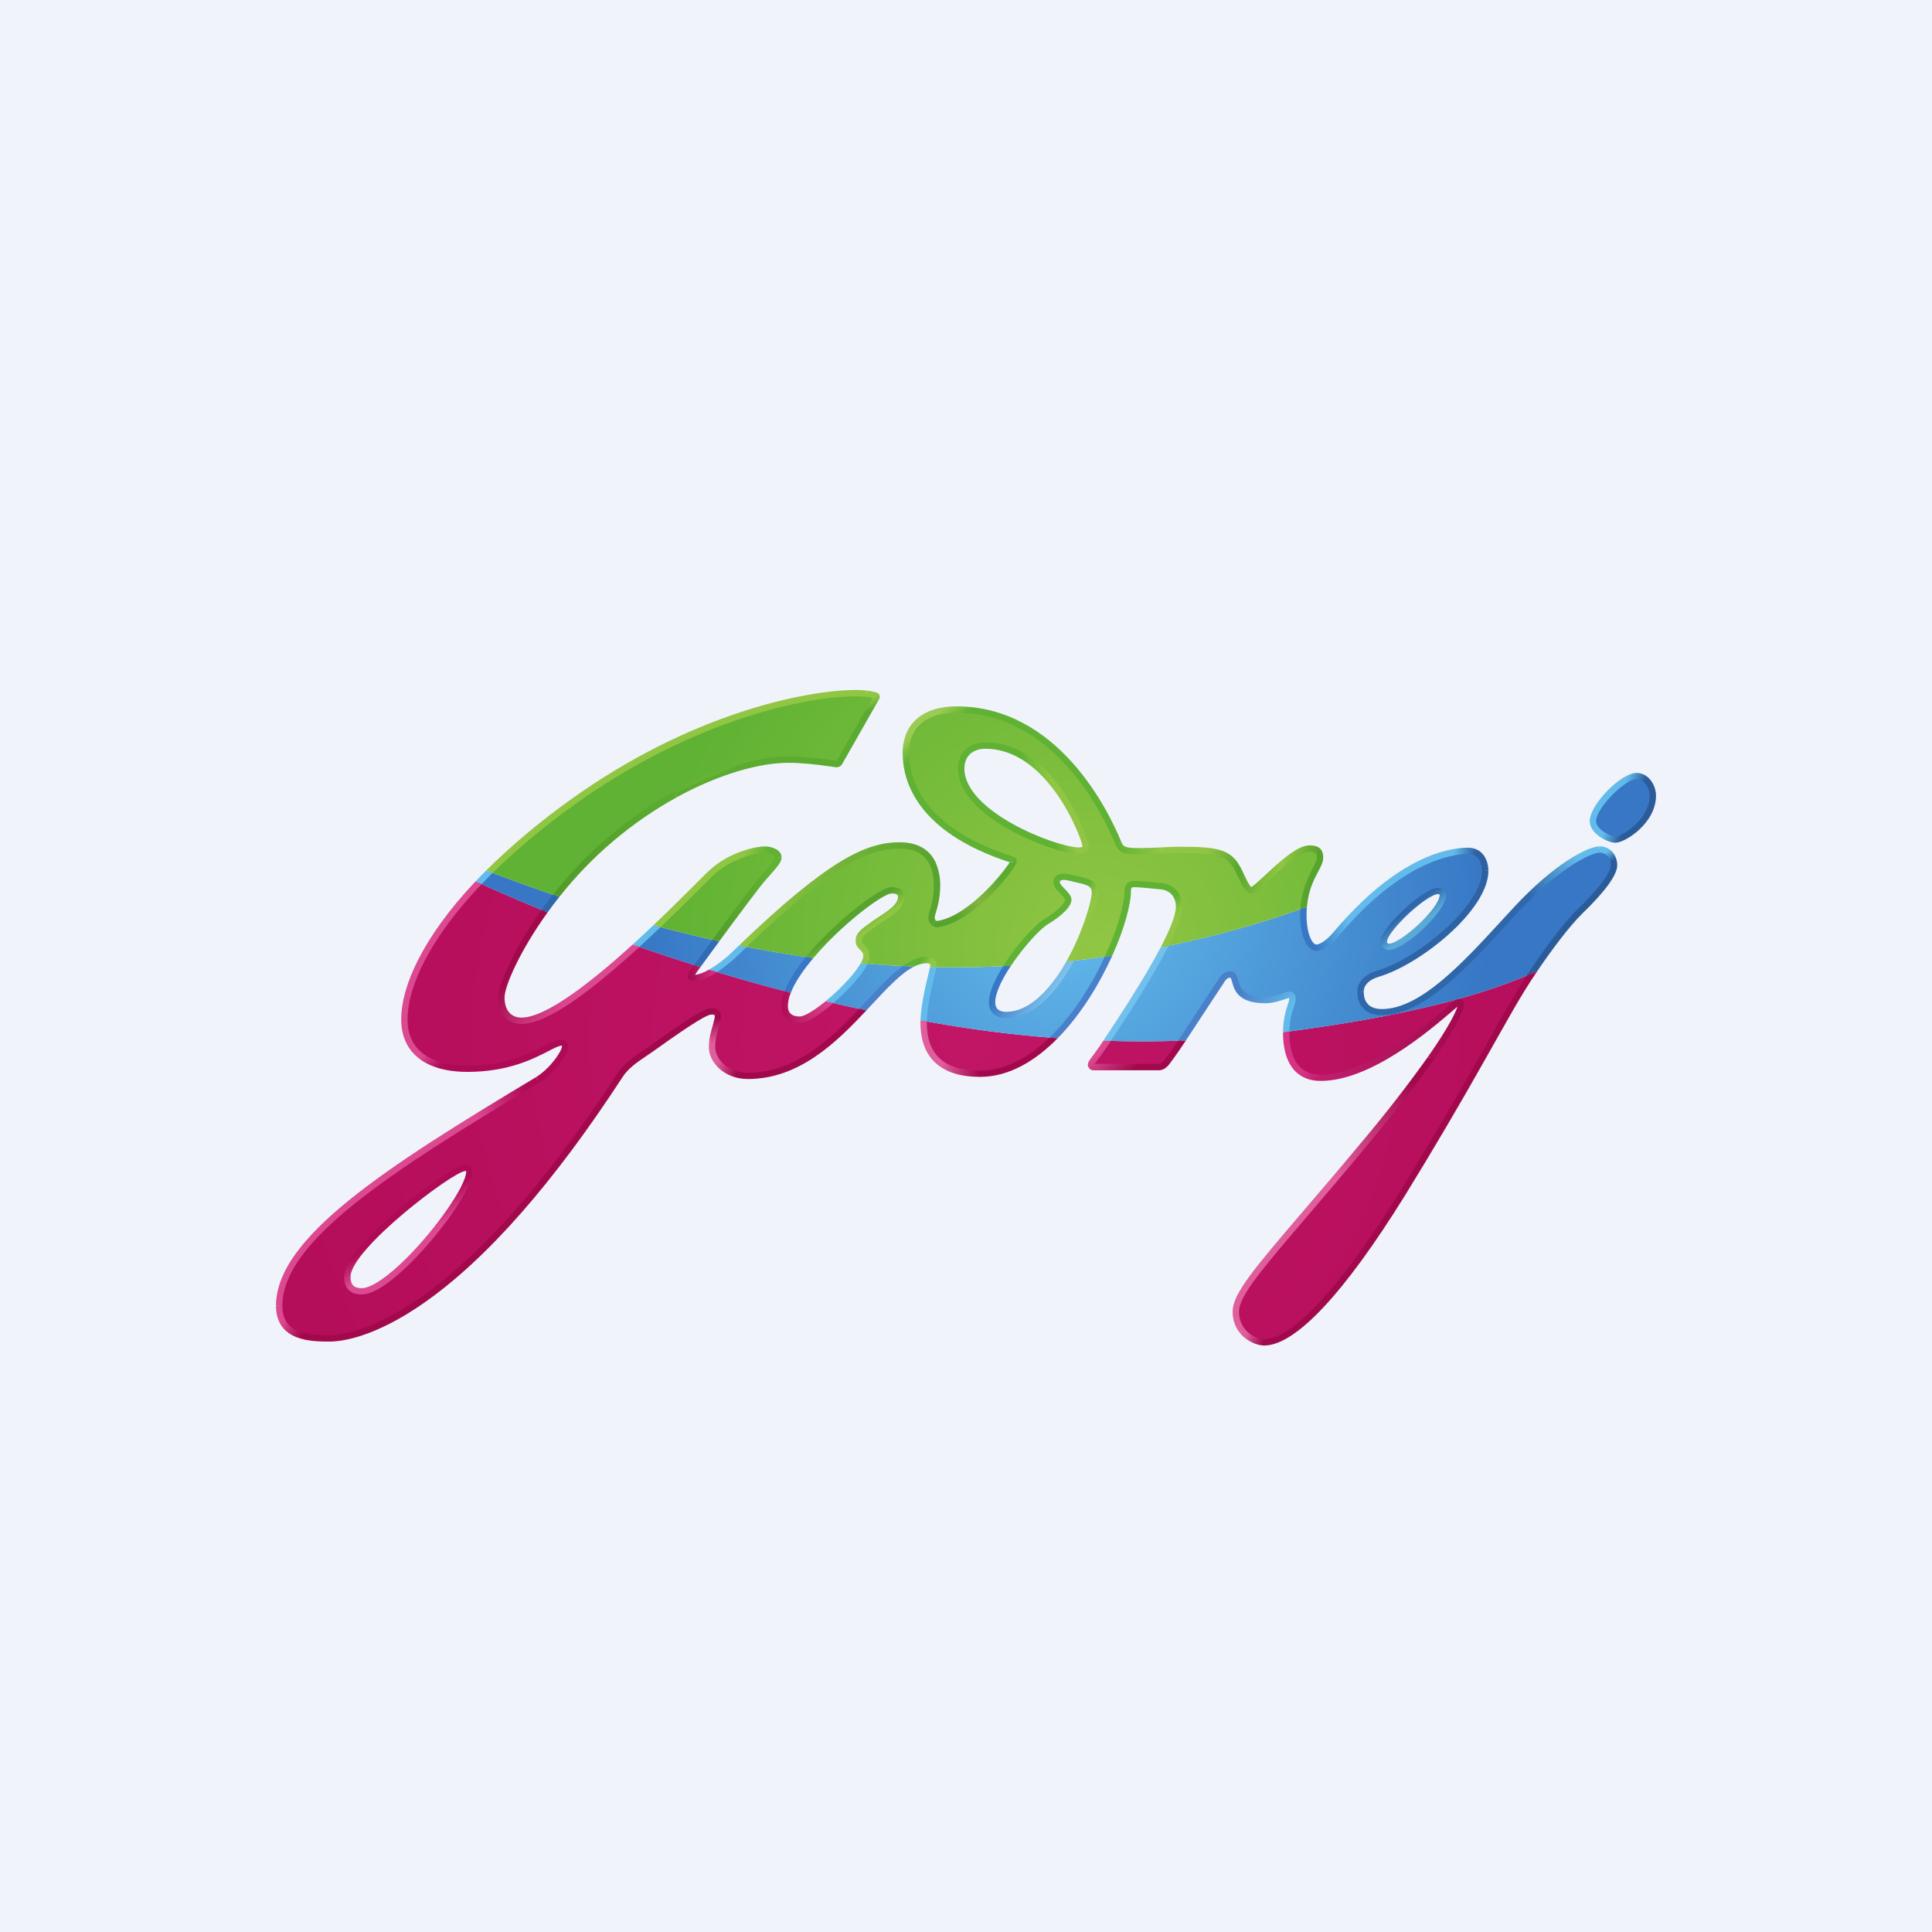
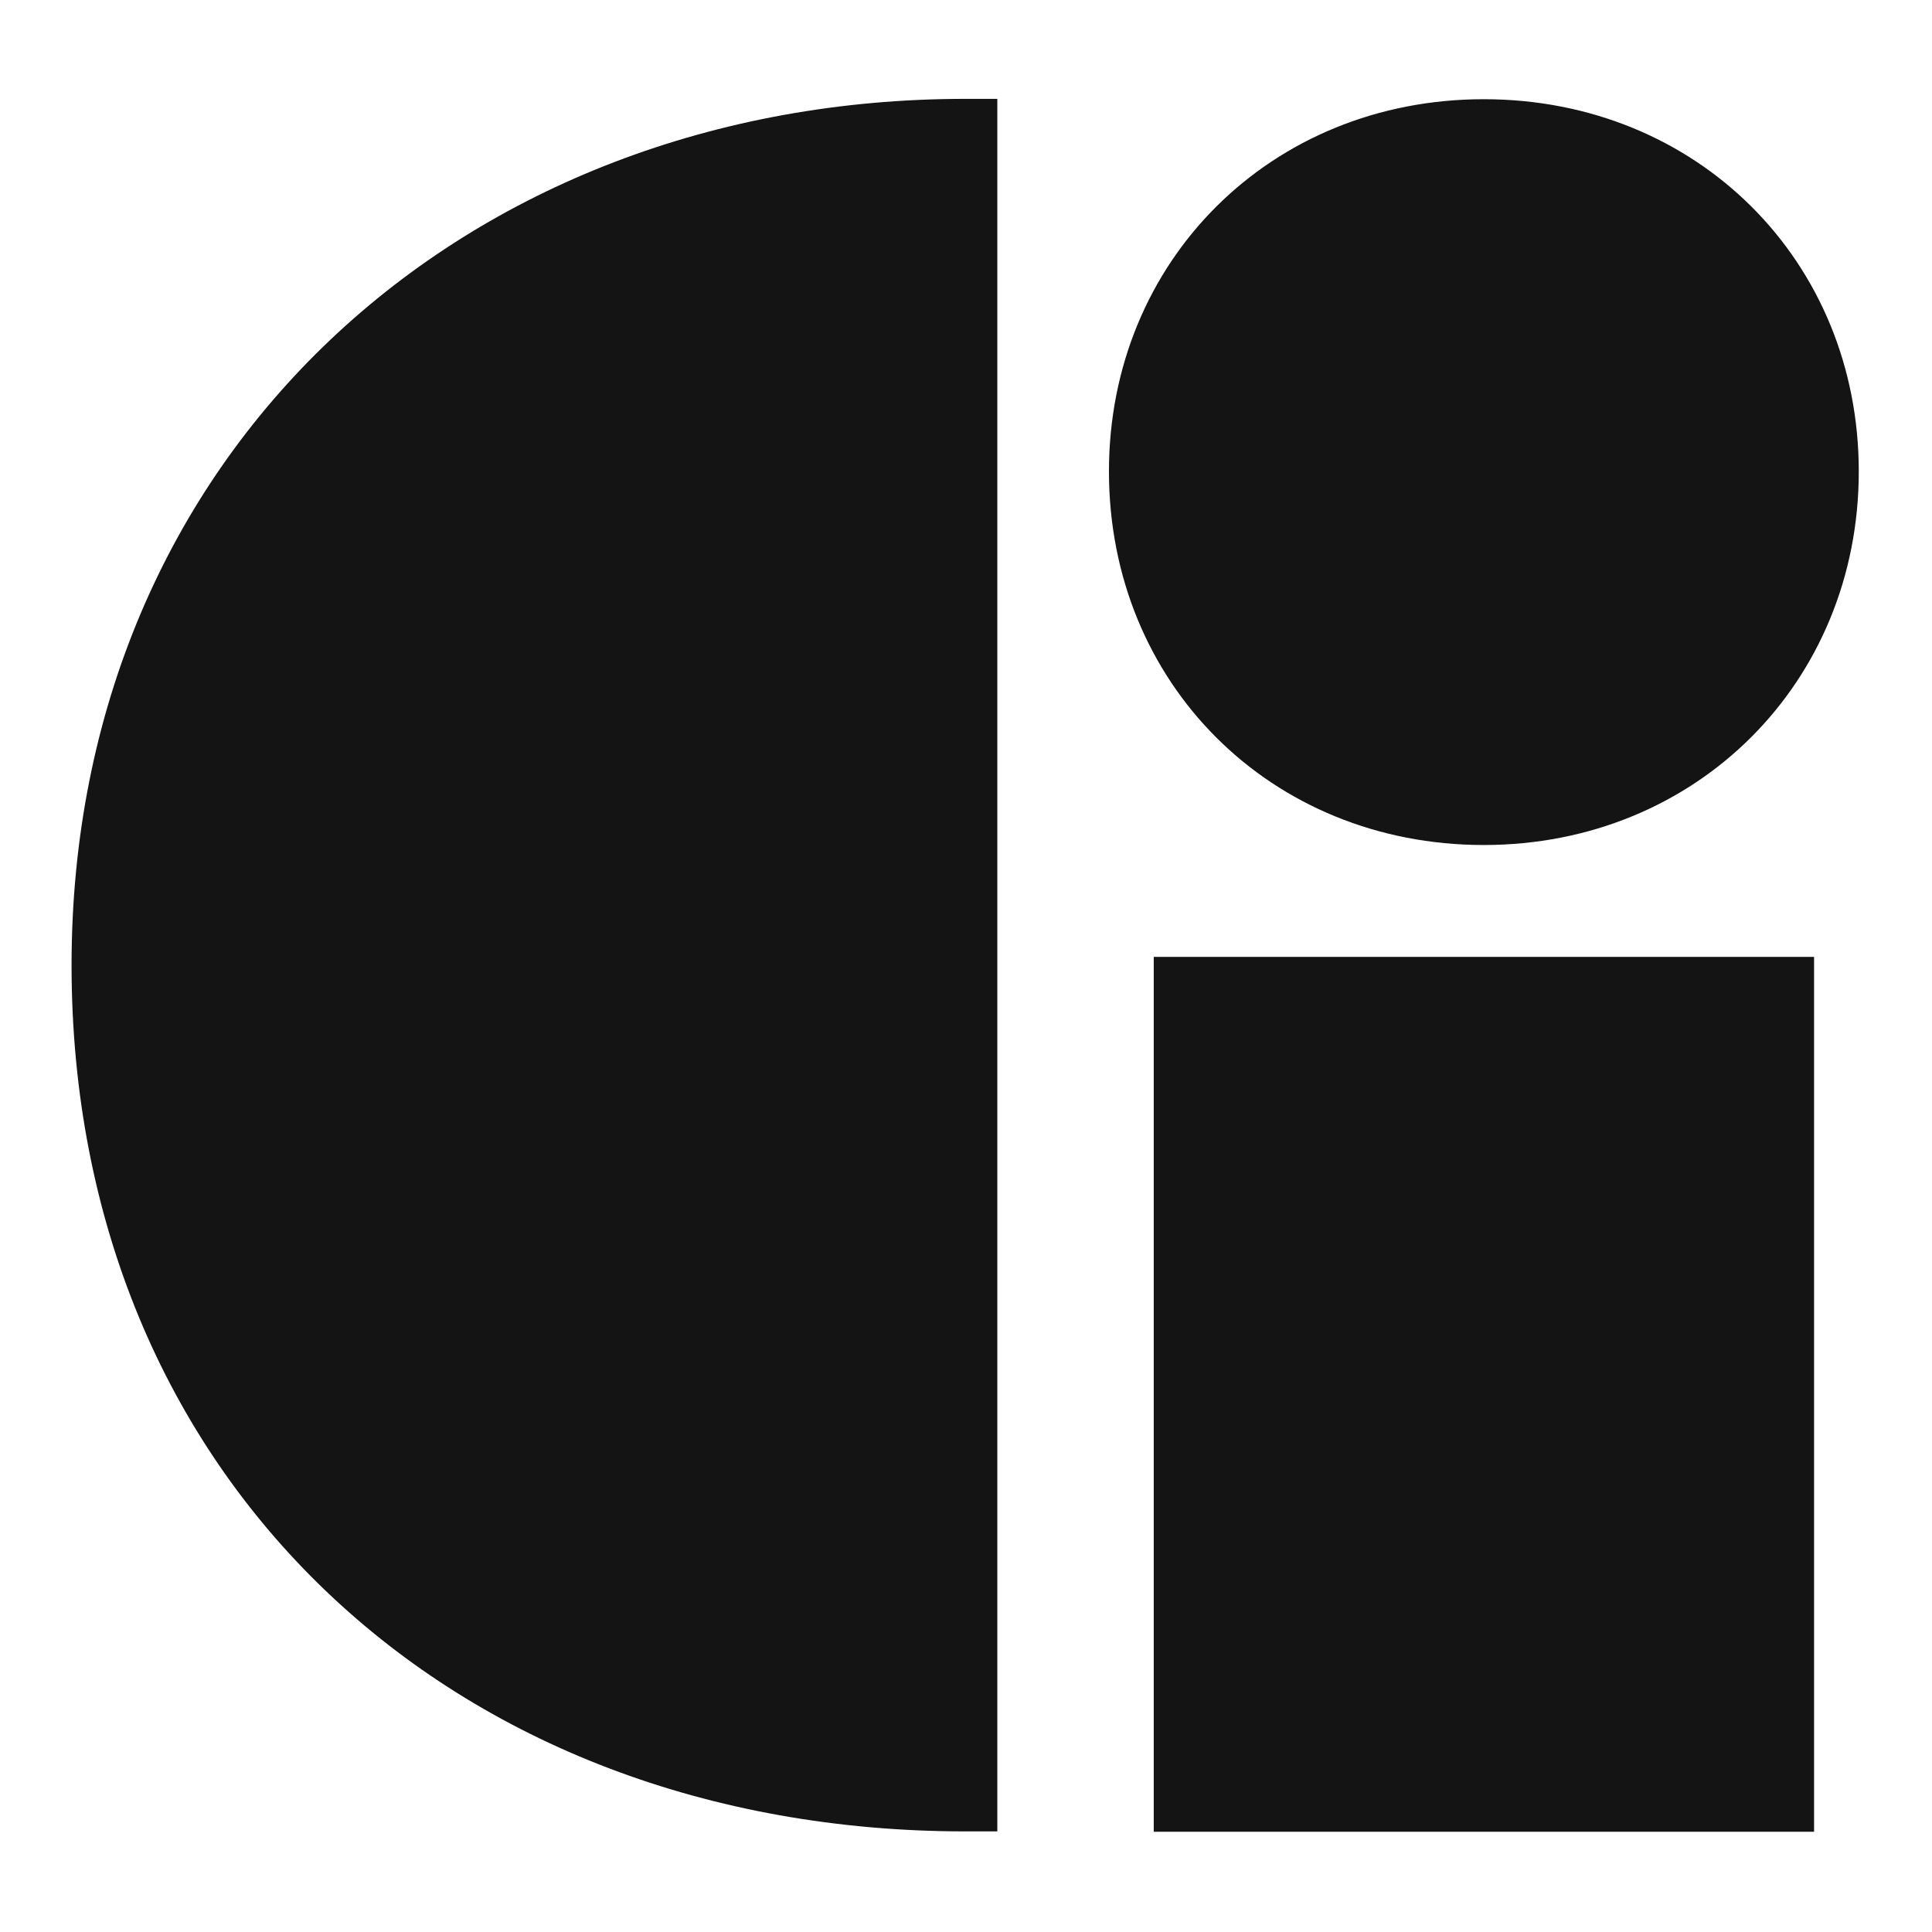
- <svg xmlns="http://www.w3.org/2000/svg" width="56" height="56">
-   <path fill="#F0F3FA" d="M0 0h56v56H0z" />
-   <path d="M11.721 29.544c0 1.273 1.202 1.433 1.83 1.433 1.66 0 2.398-.758 2.725-.758.327 0-.195.77-.688 1.079-4.114 2.464-7.496 4.586-7.496 6.55 0 .887.828.946 1.458.946s3.707-.39 8.42-7.628c.22-.34.584-.536.933-.785.348-.248 1.471-1.062 1.694-1.064.221 0 .214.096.205.194-.012.143-.163.458-.163.842 0 .385.395.83 1.037.83 1.432 0 2.476-1.01 3.334-1.92a41.2 41.2 0 01-.968-.215c-.34.287-.674.501-.851.505-.328.008-.43-.177-.443-.344-.012-.137.02-.292.084-.458a54.746 54.746 0 01-2.164-.61c-.207.128-.426.225-.585.203-.05-.007-.08-.053.03-.21l.098-.134a57.26 57.26 0 01-1.775-.588c-1.194 1.086-2.568 2.175-3.322 2.175-.3 0-.582-.2-.582-.676 0-.316.421-1.343 1.253-2.502a54.82 54.82 0 01-1.911-.822c-1.472 1.55-2.153 2.956-2.153 3.957zm-1.653 7.467c0-.87 3.055-3.157 3.418-3.16.093-.002.118.035.118.11.004.697-2.228 3.468-3.124 3.468-.284 0-.412-.153-.412-.418zm27.214-7.102c-.004.51.124 1.33 1 1.33 1.73 0 3.882-2.173 3.984-2.189.072-.011.084.018.084.088 0 .077-.244.937-2.773 3.98-2.53 3.044-3.755 4.238-3.755 4.895 0 .656.562.895.823.895.261 0 1.365-.06 3.995-4.297 1.877-3.025 2.764-4.891 3.76-6.394-1.799.776-4.061 1.282-7.118 1.692zm-10.51-.272c0 .61.204 1.484 1.636 1.484.794 0 1.518-.423 2.137-1.036a36.074 36.074 0 01-3.772-.494l-.001.046zm5.317.53c-.187.282-.346.521-.456.69 0 0-.133.16.067.16h1.874c.08 0 .16-.067.228-.16l.459-.694c-.7.025-1.424.028-2.172.005z" fill="url(#paint0_radial-df44d7)" />
-   <path d="M46.17 23.799c0 .318.49.537.654.537.25 0 1.084-.537 1.084-1.273 0-.269-.191-.567-.472-.567-.391 0-1.265.875-1.265 1.303zm-2.217 2.556c-1.184 1.273-2.61 2.984-3.895 2.984-.475 0-.622-.298-.622-.597 0-.218.173-.42.502-.517 1.211-.354 3.112-1.919 3.112-2.984 0-.279-.14-.579-.502-.579-.525 0-1.988.242-3.81 2.401-.205.242-.425.406-.587.406-.17 0-.371-.318-.371-.955 0-.067.002-.131.007-.193a28.77 28.77 0 01-4.028 1.115c-.446.87-1.16 1.962-1.67 2.733.748.023 1.472.02 2.172-.005l1.173-1.786c.054-.08.134-.133.214-.133.295 0-.066.743 1.03.743.309 0 .614-.156.694-.156.08 0 .09.07.09.13 0 .118-.15.392-.174.775a3.2 3.2 0 00-.006.173c3.057-.41 5.32-.916 7.118-1.693.4-.603.983-1.4 1.4-1.802.783-.756.983-1.154.983-1.333 0-.232-.14-.458-.421-.458-.281 0-1.225.458-2.41 1.731zm-3.842.946c0-.35 1.182-1.477 1.579-1.477.055 0 .132.044.132.11 0 .448-1.18 1.51-1.557 1.51-.077 0-.154-.055-.154-.143zm-26.237-1.713c.649.294 1.287.567 1.91.822.106-.148.219-.297.338-.447a52.517 52.517 0 01-1.935-.696c-.109.108-.212.215-.313.321zm4.562 1.825c.616.215 1.21.411 1.774.588a163 163 0 01.54-.739 40.603 40.603 0 01-1.706-.416 36.98 36.98 0 01-.608.567zm2.811.285c-.094.091-.328.29-.579.444.786.24 1.512.44 2.164.61.119-.308.352-.654.639-1-.652-.09-1.3-.2-1.94-.326a36.65 36.65 0 00-.284.272zm9.772.16c-.451.815-1.092 1.561-1.863 1.563-.24 0-.393-.128-.4-.354-.009-.274.18-.673.434-1.067a30.63 30.63 0 01-2.138.032c-.042.211-.267 1.007-.28 1.56 1.312.241 2.57.402 3.773.494.669-.664 1.214-1.55 1.587-2.369-.372.054-.743.1-1.113.14zm-6.977 1.191c.36.084.684.155.967.214.486-.517.912-1.002 1.313-1.254a31.455 31.455 0 01-1.274-.081c-.163.312-.589.77-1.006 1.121z" fill="url(#paint1_radial-df44d7)" />
-   <path d="M16.577 23.265a19.82 19.82 0 00-2.39 2.002 52.51 52.51 0 001.935.696c.362-.459.786-.926 1.27-1.369 1.898-1.73 4.096-2.576 5.461-2.576.573 0 1.257.112 1.359.126.07.01.093-.003.124-.053.041-.069 1.064-1.87 1.064-1.87.017-.027.008-.05-.017-.058s-.204-.071-.576-.071c-1.532 0-4.87.753-8.23 3.173zm9.68-1.436c0 .955.576 2.263 3 3.064.06.02.12.027.12.077 0 .102-1.143 1.634-2.177 1.813-.119.02-.201-.08-.201-.189 0-.11.16-.428.16-.915 0-.488-.15-1.174-1.083-1.174-.902 0-1.935.427-4.545 2.92.64.127 1.288.238 1.94.328.811-.977 2.055-1.939 2.37-1.947.194-.005.274.077.28.16.03.345-.469.585-.778.807-.362.259-.478.34-.442.557.02.12.195.151.216.362a.461.461 0 01-.069.236c.42.035.846.062 1.274.081.181-.114.358-.18.532-.18.149 0 .204.064.204.157a.274.274 0 01-.006.046A31.52 31.52 0 0029.19 28c.374-.577.89-1.143 1.136-1.29.415-.249.642-.494.638-.633-.005-.14-.3-.328-.33-.465-.035-.16.095-.245.383-.173.413.104.713.117.723.418.008.245-.256 1.16-.721 2 .37-.04.741-.086 1.112-.14.358-.784.558-1.504.558-1.902 0-.087.028-.191.188-.191s.606.047.803.067c.215.021.496.193.496.591 0 .25-.167.668-.417 1.154a28.77 28.77 0 004.027-1.115c.057-.842.475-1.185.475-1.462 0-.19-.078-.265-.303-.265-.512 0-1.514 1.214-1.694 1.214-.147 0-.316-.556-.482-.776-.241-.318-.572-.398-1.516-.398-.471 0-.742.04-1.164.04-.48 0-.592-.02-.683-.229-.09-.208-1.495-3.88-4.697-3.88-.713 0-1.466.31-1.466 1.264zm1.605.449c0-.423.29-.667.699-.667 1.94 0 2.907 2.735 2.907 2.908 0 .087-.052.136-.192.136-.708 0-3.414-1.046-3.414-2.377zm-7.277 3.053c-.217.207-.809.818-1.54 1.515.559.149 1.128.289 1.705.416.52-.706 1.191-1.61 1.37-1.812.292-.328.442-.488.442-.597 0-.126-.18-.229-.401-.229-.191 0-.974.13-1.576.707z" fill="url(#paint2_radial-df44d7)" />
-   <path d="M21.183 27.633a3.46 3.46 0 01-.633.473l.234.071c.288-.188.524-.41.528-.414.113-.11.222-.214.33-.316a26.037 26.037 0 01-.22-.044c-.08.075-.158.15-.24.23z" fill="#63BBEB" />
-   <path d="M35.357 28.327l-.403.614-.806 1.227.225-.008.735-1.12.403-.611c.038-.056.091-.092.137-.092.023 0 .033.01.067.133.064.228.17.61.964.61.219 0 .432-.072.573-.12a1.19 1.19 0 01.115-.035.193.193 0 01.003.036c0 .031-.023.1-.046.174a2.33 2.33 0 00-.135.787l.185-.025a2.167 2.167 0 01.126-.706c.031-.098.055-.17.055-.23 0-.199-.128-.22-.183-.22a.657.657 0 00-.18.046c-.13.043-.325.11-.513.11-.653 0-.726-.264-.785-.476-.034-.119-.075-.267-.246-.267a.363.363 0 00-.29.173z" fill="url(#paint3_linear-df44d7)" />
-   <path d="M30.909 27.869a4.39 4.39 0 01-.659.905c-.358.368-.726.554-1.094.555-.112 0-.3-.034-.308-.265-.008-.27.19-.674.454-1.07l-.227.012c-.244.39-.42.781-.411 1.064.008.273.197.443.492.442.42 0 .833-.206 1.227-.61.288-.296.54-.67.75-1.057l-.224.024z" fill="url(#paint4_linear-df44d7)" />
-   <path d="M22.742 28.728l.18.047c.111-.285.334-.627.656-1.008l-.215-.03c-.254.31-.495.662-.62.991z" fill="#3777C5" />
-   <path d="M18.337 27.378l.196.069c.204-.187.41-.38.613-.574l-.206-.055c-.193.183-.395.372-.603.56zm6.612.541a2.791 2.791 0 01-.346.459 6.112 6.112 0 01-.675.645l.225.052c.221-.191.432-.4.589-.576.198-.223.332-.41.405-.563a19.156 19.156 0 01-.198-.017z" fill="#63BBEB" />
-   <path d="M25.14 28.989l-.236.252.21.044.161-.172c.448-.48.85-.912 1.22-1.097a31.562 31.562 0 01-.325-.014c-.327.232-.664.593-1.03.987z" fill="#4980CA" />
-   <path d="M15.695 26.373l.177.073c.108-.15.222-.3.343-.452l-.187-.063a12.18 12.18 0 00-.333.442z" fill="#2F67AB" />
-   <path d="M42.957 25.241c0 1.034-1.9 2.561-3.046 2.896-.355.104-.568.33-.568.605h.185c0-.189.163-.35.436-.43 1.197-.35 3.178-1.93 3.178-3.071h-.185z" fill="url(#paint5_linear-df44d7)" />
-   <path d="M38.667 27.004c-.195.23-.392.374-.516.374-.094 0-.28-.261-.28-.864 0-.08.004-.156.01-.227l-.189.068a2.57 2.57 0 00-.005.16c0 .718.24 1.046.464 1.046.25 0 .519-.275.657-.44.232-.274.458-.517.677-.732l-.079-.182a11.18 11.18 0 00-.74.797z" fill="url(#paint6_linear-df44d7)" />
-   <path d="M39.406 26.207l.078.182c1.531-1.505 2.706-1.635 3.064-1.635.389 0 .409.406.409.487h.184c0-.334-.183-.67-.593-.67-.474 0-1.64.176-3.142 1.636z" fill="url(#paint7_linear-df44d7)" />
-   <path d="M40.018 27.301c0 .146.126.234.247.234.435 0 1.65-1.098 1.65-1.602 0-.118-.119-.2-.225-.2-.438 0-1.672 1.158-1.672 1.568zm.185 0c0-.31 1.153-1.386 1.487-1.386.014 0 .037.013.04.021 0 .392-1.135 1.416-1.465 1.416-.026 0-.062-.016-.062-.05z" fill="url(#paint8_linear-df44d7)" />
-   <path d="M46.079 23.799c0 .378.53.628.744.628.285 0 1.177-.566 1.177-1.364 0-.318-.227-.66-.564-.66-.457 0-1.357.926-1.357 1.396zm.184 0c0-.363.822-1.212 1.173-1.212.223 0 .38.25.38.476 0 .679-.785 1.181-.993 1.181-.137 0-.56-.2-.56-.445z" fill="url(#paint9_linear-df44d7)" />
-   <path d="M31.98 30.165l.217.007c.525-.793 1.238-1.89 1.676-2.76a20.74 20.74 0 01-.23.047c-.46.88-1.182 1.982-1.663 2.706z" fill="#72C1ED" />
-   <path d="M13.783 25.547l.176.08c.102-.107.21-.216.32-.325l-.187-.071c-.106.106-.21.211-.309.316z" fill="#63BBEB" />
-   <path d="M20.653 27.24l-.535.732.185.058c.12-.165.32-.439.547-.747a31.281 31.281 0 01-.197-.043z" fill="#326CB3" />
-   <path d="M26.913 28.22c-.078.323-.22.911-.232 1.355l.184.034c.006-.426.15-1.023.228-1.347.029-.12.045-.186.052-.229l-.187-.003-.044.19z" fill="#63BBEB" />
-   <path d="M32.023 27.732a9.377 9.377 0 01-.624 1.135c-.227.352-.56.806-.978 1.208l.236.02c.668-.681 1.212-1.573 1.582-2.395l-.216.032z" fill="#4980CA" />
-   <path d="M43.885 26.293l-.367.398c-1.1 1.198-2.346 2.557-3.46 2.557-.438 0-.53-.275-.53-.506h-.184c0 .397.226.646.612.683.398.009.655-.061 1.095-.274.888-.468 1.786-1.445 2.604-2.337l.365-.397c1.185-1.273 2.104-1.701 2.342-1.701v-.183c-.325 0-1.284.478-2.477 1.76z" fill="url(#paint10_linear-df44d7)" />
-   <path d="M46.361 24.716c.228 0 .33.184.33.366 0 .08-.07.41-.956 1.267-.445.43-1.057 1.274-1.486 1.932l.31-.133c.367-.544.925-1.3 1.305-1.668.662-.639 1.012-1.122 1.012-1.398 0-.273-.177-.55-.514-.55v.184z" fill="url(#paint11_linear-df44d7)" />
-   <path d="M22.655 29.217c.024.276.225.437.538.428.227-.005.606-.265.96-.57l-.224-.052c-.315.257-.604.436-.74.44-.217.005-.334-.083-.35-.26a.973.973 0 01.083-.428l-.18-.046a1.13 1.13 0 00-.087.488z" fill="url(#paint12_linear-df44d7)" />
-   <path d="M20.038 28.083c-.085.12-.11.204-.08.272.02.044.06.073.112.08.208.029.478-.103.714-.258a51.64 51.64 0 01-.234-.071c-.148.084-.292.143-.402.148a.562.562 0 01.04-.066l.115-.158-.185-.058-.08.111z" fill="url(#paint13_linear-df44d7)" />
-   <path d="M13.485 33.76c-.242.002-1.176.664-1.904 1.276-.6.505-1.606 1.433-1.606 1.976 0 .329.18.51.505.51.417 0 1.01-.504 1.434-.926.844-.84 1.785-2.146 1.783-2.636a.2.2 0 00-.053-.148c-.036-.035-.086-.052-.154-.052h-.005zm-3.325 3.252c0-.807 2.978-3.06 3.327-3.07l.024.003.001.016v.002c0 .394-.855 1.633-1.729 2.504-.556.554-1.031.872-1.303.872-.221 0-.32-.101-.32-.327z" fill="url(#paint14_linear-df44d7)" />
-   <path d="M14.44 28.912c0 .566.363.768.675.768.768 0 2.077-1.006 3.418-2.233l-.195-.069c-1.172 1.064-2.504 2.118-3.223 2.118-.307 0-.49-.218-.49-.584 0-.319.43-1.332 1.248-2.466l-.177-.073c-.832 1.162-1.256 2.195-1.256 2.538z" fill="url(#paint15_linear-df44d7)" />
-   <path d="M8 37.848h.185c0-1.864 3.088-3.858 7.45-6.471l-.096-.156C11.125 33.864 8 35.888 8 37.848z" fill="url(#paint16_linear-df44d7)" />
-   <path d="M11.629 29.545c0 .969.7 1.524 1.923 1.524v-.182c-.65 0-1.738-.175-1.738-1.342 0-.913.603-2.303 2.145-3.918l-.176-.08c-1.548 1.64-2.154 3.059-2.154 3.998z" fill="url(#paint17_linear-df44d7)" />
-   <path d="M15.635 31.377c.41-.255.901-.868.827-1.123-.023-.079-.092-.126-.186-.126-.123 0-.27.076-.475.181-.42.216-1.122.577-2.25.577v.183c1.173 0 1.9-.374 2.335-.597.174-.09.32-.164.39-.164.01 0 .014.007.014.018 0 .133-.33.633-.751.895" fill="#AF0A55" />
-   <path d="M21.676 31.093c-.617 0-.945-.43-.945-.739h-.184c0 .445.453.922 1.129.922 1.49 0 2.568-1.063 3.439-1.991l-.211-.044c-.833.882-1.857 1.852-3.228 1.852z" fill="url(#paint18_linear-df44d7)" />
-   <path d="M18.93 30.25l-.081.058-.214.147c-.287.194-.557.377-.743.663-4.701 7.22-7.774 7.585-8.342 7.585-.82 0-1.365-.145-1.365-.855H8c0 1.038 1.047 1.038 1.55 1.038.34 0 1.287-.108 2.732-1.116 1.822-1.27 3.76-3.475 5.765-6.553.166-.255.421-.428.692-.611l.218-.15.082-.058c1.14-.816 1.457-.974 1.558-.988.082-.012.1.008.108.013l.13-.13c-.058-.058-.113-.066-.238-.066-.17 0-.638.286-1.666 1.022z" fill="url(#paint19_linear-df44d7)" />
-   <path d="M26.68 29.638c0 1.03.597 1.576 1.727 1.576.837 0 1.602-.46 2.25-1.12l-.236-.018c-.543.522-1.23.955-2.014.955-1.038 0-1.543-.456-1.543-1.393v-.029c-.06-.01-.122-.023-.184-.034v.063z" fill="url(#paint20_linear-df44d7)" />
-   <path d="M34.148 30.168c-.226.343-.367.519-.388.547-.064.09-.12.121-.152.121h-1.876l.007-.009.002-.004.277-.381.18-.27-.217-.007-.117.176-.273.376a.257.257 0 00-.06.15c0 .02.004.04.014.06.02.042.069.093.19.093h1.873c.105 0 .21-.069.303-.198.024-.034.184-.239.462-.662l-.225.008z" fill="url(#paint21_linear-df44d7)" />
-   <path d="M37.19 29.922l-.001.012c0 .375.07.816.343 1.105.184.193.436.292.75.292v-.183c-.26 0-.467-.08-.615-.235-.25-.263-.296-.703-.293-1.016l-.185.025z" fill="url(#paint22_linear-df44d7)" />
-   <path d="M20.77 29.356l-.065.066c.013.014.015.033.014.056-.001.024-.009.05-.014.071a2.955 2.955 0 01-.047.181c-.047.158-.111.373-.111.624h.184c0-.225.058-.417.104-.572.03-.102.046-.164.057-.238l.004-.05c0-.072-.005-.144-.06-.2l-.065.062z" fill="url(#paint23_linear-df44d7)" />
-   <path d="M39.505 33.061c-.673.81-1.242 1.474-1.744 2.06-1.395 1.632-2.032 2.377-2.032 2.892a.97.97 0 00.206.619l.116-.15a.8.8 0 01-.137-.469c0-.448.665-1.225 1.989-2.773.501-.587 1.07-1.252 1.744-2.063.902-1.085 1.513-1.891 1.926-2.485l-.191-.048a38.253 38.253 0 01-1.877 2.417z" fill="url(#paint24_linear-df44d7)" />
-   <path d="M44.249 28.282c-.47.72-.76 1.276-1.33 2.28a115.257 115.257 0 01-2.358 4.001c-2.297 3.701-3.44 4.254-3.916 4.254a.805.805 0 01-.594-.336l-.116.15c.203.256.51.369.71.369.903 0 2.311-1.501 4.074-4.34a115.404 115.404 0 002.36-4.008c.634-1.114.966-1.745 1.48-2.504l-.31.134z" fill="url(#paint25_linear-df44d7)" />
-   <path d="M42.252 28.961c-.038.012-.072.03-.288.215-.63.54-2.3 1.972-3.683 1.972v.183c1.451 0 3.16-1.465 3.804-2.017.061-.052.119-.102.161-.136-.038.118-.202.522-.864 1.466l.191.048c.854-1.226.869-1.55.869-1.554 0-.036 0-.104-.053-.148a.149.149 0 00-.097-.034.147.147 0 00-.04.005z" fill="url(#paint26_linear-df44d7)" />
-   <path d="M32.596 25.815c0 .4-.206 1.129-.573 1.918l.216-.032c.348-.77.542-1.478.542-1.886 0-.077.022-.1.096-.1.134 0 .49.036.701.057l.093.01c.153.015.413.137.413.5 0 .247-.178.676-.44 1.177l.23-.046c.237-.473.394-.879.394-1.13 0-.43-.3-.656-.579-.683l-.092-.01a10.66 10.66 0 00-.72-.058c-.176 0-.28.106-.28.283z" fill="url(#paint27_linear-df44d7)" />
-   <path d="M27.77 22.277c0 1.419 2.773 2.469 3.506 2.469.247 0 .284-.142.284-.227 0-.18-.964-3-3-3-.48 0-.79.298-.79.758zm.184 0c0-.354.233-.574.607-.574 1.84 0 2.8 2.634 2.814 2.818 0 .02 0 .042-.099.042-.65 0-3.322-1.027-3.322-2.286z" fill="url(#paint28_linear-df44d7)" />
-   <path d="M26.17 28.002l.326.014a.808.808 0 01.358-.096c.112 0 .112.038.112.066a.405.405 0 01-.008.044l.187.003a.283.283 0 00.006-.047c0-.058-.022-.249-.297-.249-.227 0-.453.1-.684.265z" fill="url(#paint29_linear-df44d7)" />
-   <path d="M30.604 25.398c-.059.057-.08.14-.06.233.02.09.099.173.183.26.054.056.143.15.145.189.002.074-.157.29-.593.551-.27.16-.82.764-1.204 1.375l.227-.011c.362-.544.845-1.071 1.072-1.207.433-.26.688-.527.682-.714-.003-.11-.096-.206-.195-.309-.054-.056-.128-.133-.137-.172-.006-.03-.003-.052.009-.063.025-.025.11-.04.261-.002l.186.044c.349.078.462.118.467.287.007.215-.254 1.155-.738 2.01l.223-.024c.453-.835.708-1.726.7-1.991-.01-.325-.289-.388-.61-.461l-.182-.043a.844.844 0 00-.205-.028c-.12 0-.19.038-.23.076z" fill="url(#paint30_linear-df44d7)" />
-   <path d="M20.52 25.265l-.338.336c-.3.3-.739.74-1.242 1.217l.207.055a66.38 66.38 0 001.167-1.144l.335-.333c.584-.56 1.353-.68 1.512-.68.181 0 .309.078.309.137h.185c0-.2-.249-.32-.494-.32-.185 0-1.006.124-1.64.732z" fill="url(#paint31_linear-df44d7)" />
-   <path d="M22.47 24.853c0 .066-.146.23-.348.456l-.07.08c-.186.21-.877 1.14-1.4 1.85.066.016.132.03.197.044.515-.7 1.168-1.578 1.341-1.773l.071-.08c.27-.303.393-.442.393-.577h-.184z" fill="url(#paint32_linear-df44d7)" />
-   <path d="M17.33 24.527a11.72 11.72 0 00-1.301 1.404l.186.063a11.283 11.283 0 013.403-2.885l-.083-.163c-.731.4-1.485.925-2.204 1.581z" fill="url(#paint33_linear-df44d7)" />
-   <path d="M21.421 27.403l.22.044c2.49-2.373 3.525-2.85 4.435-2.85.396 0 .675.132.834.394.105.173.157.402.157.688 0 .317-.07.56-.117.72a.773.773 0 00-.043.195c0 .088.038.172.101.225l.12-.14a.112.112 0 01-.037-.085c0-.022.019-.084.036-.144.05-.17.125-.428.125-.771a1.6 1.6 0 00-.134-.685c-.179-.379-.534-.58-1.042-.58-.968 0-2.052.496-4.655 2.99z" fill="url(#paint34_linear-df44d7)" />
-   <path d="M29.267 24.992c-.16.267-1.165 1.542-2.083 1.7a.066.066 0 01-.057-.013l-.119.14a.251.251 0 00.208.054c1.074-.186 2.254-1.737 2.254-1.903l-.203.022z" fill="url(#paint35_linear-df44d7)" />
-   <path d="M36.677 25.361c-.154.143-.341.317-.41.35-.052-.035-.147-.233-.205-.356a2.334 2.334 0 00-.206-.378c-.258-.34-.6-.434-1.59-.434-.245 0-.436.01-.62.02l.01.183c.182-.01.37-.02.61-.02.929 0 1.225.074 1.442.361.06.08.125.215.187.346.124.26.221.466.369.466.096 0 .21-.098.54-.404.346-.322.87-.809 1.154-.809.192 0 .211.05.211.173 0 .083-.057.19-.128.326-.13.245-.318.605-.349 1.17l.19-.069c.04-.478.2-.784.323-1.016.083-.158.149-.283.149-.411a.377.377 0 00-.067-.238c-.063-.08-.172-.118-.329-.118-.358 0-.87.476-1.281.858z" fill="url(#paint36_linear-df44d7)" />
-   <path d="M32.334 24.481c.119.274.31.284.768.284l.553-.019-.01-.182-.543.018c-.487 0-.533-.024-.598-.173l-.17.072z" fill="url(#paint37_linear-df44d7)" />
-   <path d="M25.838 25.715c-.325.008-1.35.795-2.123 1.621a8.844 8.844 0 00-.352.401l.215.03a8.429 8.429 0 01.37-.41c.786-.816 1.679-1.454 1.895-1.46.11-.002.183.028.187.077v.02c0 .217-.29.407-.547.574l-.194.13-.01.008c-.322.23-.477.341-.477.551a.54.54 0 00.008.088c.013.08.065.13.11.174.042.041.08.078.097.139h.188a.455.455 0 00-.155-.27c-.034-.032-.055-.053-.058-.073-.025-.15.026-.197.395-.461l.01-.007.187-.126c.309-.2.658-.429.63-.762-.01-.114-.11-.245-.358-.245h-.018z" fill="url(#paint38_linear-df44d7)" />
-   <path d="M25.017 27.658a.244.244 0 01.008.054.481.481 0 01-.076.207l.198.017a.5.5 0 00.062-.253l-.004-.025h-.188z" fill="#90C643" />
-   <path d="M26.27 21.26a1.46 1.46 0 00-.106.57c0 .798.398 2.269 3.064 3.15l.034.01.005.002.203-.022c0-.11-.101-.14-.156-.155l-.027-.009c-2.557-.844-2.938-2.228-2.938-2.977 0-.204.035-.373.096-.513.254-.584.944-.659 1.277-.659 2.812 0 4.23 2.9 4.598 3.79l.014.034.17-.072-.013-.031c-.379-.916-1.842-3.904-4.77-3.904-.731 0-1.241.285-1.45.785z" fill="url(#paint40_linear-df44d7)" />
-   <path d="M25.123 20.201c.069.01.123.02.165.03-.363.64-1 1.761-1.032 1.813l-.007.011-.024-.002-.042-.006c-.533-.08-.98-.12-1.33-.12-.844 0-2.048.323-3.318 1.019l.083.162c1.242-.681 2.415-.998 3.235-.998.34 0 .778.04 1.303.118l.043.007a.23.23 0 00.123-.01.195.195 0 00.093-.087c.041-.069 1.024-1.8 1.066-1.873a.13.13 0 00.012-.113.127.127 0 00-.082-.076 1.505 1.505 0 00-.288-.059v.184z" fill="url(#paint41_linear-df44d7)" />
-   <path d="M16.631 23.339c3.458-2.491 6.766-3.156 8.176-3.156.129 0 .229.004.317.019v-.184a2.17 2.17 0 00-.317-.018c-1.432 0-4.788.672-8.285 3.19a20.125 20.125 0 00-2.43 2.04l.187.072a19.99 19.99 0 012.352-1.963z" fill="#90C643" />
-   <defs>
-     <linearGradient id="paint3_linear-df44d7" x1="35.547" y1="29.249" x2="36.636" y2="30.171" gradientUnits="userSpaceOnUse">
-       <stop stop-color="#4980CA" />
-       <stop offset="1" stop-color="#63BBEB" />
-     </linearGradient>
-     <linearGradient id="paint4_linear-df44d7" x1="30.541" y1="28.962" x2="29.247" y2="28.186" gradientUnits="userSpaceOnUse">
-       <stop stop-color="#82C7EF" />
-       <stop offset="1" stop-color="#3777C5" />
-     </linearGradient>
-     <linearGradient id="paint5_linear-df44d7" x1="39.343" y1="26.992" x2="43.142" y2="26.992" gradientUnits="userSpaceOnUse">
-       <stop stop-color="#2F67AB" />
-       <stop offset="1" stop-color="#2D61A2" />
-     </linearGradient>
-     <linearGradient id="paint6_linear-df44d7" x1="39.103" y1="26.787" x2="38.06" y2="26.922" gradientUnits="userSpaceOnUse">
-       <stop stop-color="#63BBEB" />
-       <stop offset="1" stop-color="#3777C5" />
-     </linearGradient>
-     <linearGradient id="paint7_linear-df44d7" x1="42.064" y1="25.565" x2="42.706" y2="25.619" gradientUnits="userSpaceOnUse">
-       <stop stop-color="#63BBEB" />
-       <stop offset="1" stop-color="#2D61A2" />
-     </linearGradient>
-     <linearGradient id="paint8_linear-df44d7" x1="41.12" y1="26.817" x2="40.799" y2="26.411" gradientUnits="userSpaceOnUse">
-       <stop stop-color="#5AAAD7" />
-       <stop offset="1" stop-color="#2F67AB" />
-     </linearGradient>
-     <linearGradient id="paint9_linear-df44d7" x1="46.84" y1="23.297" x2="47.321" y2="23.499" gradientUnits="userSpaceOnUse">
-       <stop stop-color="#63BBEB" />
-       <stop offset="1" stop-color="#2B5C99" />
-     </linearGradient>
-     <linearGradient id="paint10_linear-df44d7" x1="46.072" y1="25.458" x2="44.513" y2="26.346" gradientUnits="userSpaceOnUse">
-       <stop stop-color="#63BBEB" />
-       <stop offset="1" stop-color="#2F67AB" />
-     </linearGradient>
-     <linearGradient id="paint11_linear-df44d7" x1="44.987" y1="25.732" x2="45.157" y2="25.99" gradientUnits="userSpaceOnUse">
-       <stop stop-color="#63BBEB" />
-       <stop offset="1" stop-color="#2B5C99" />
-     </linearGradient>
-     <linearGradient id="paint12_linear-df44d7" x1="22.653" y1="29.187" x2="24.153" y2="29.187" gradientUnits="userSpaceOnUse">
-       <stop stop-color="#AF0A55" />
-       <stop offset="1" stop-color="#DB4990" />
-     </linearGradient>
-     <linearGradient id="paint13_linear-df44d7" x1="19.946" y1="28.205" x2="20.784" y2="28.205" gradientUnits="userSpaceOnUse">
-       <stop stop-color="#A2094D" />
-       <stop offset="1" stop-color="#D73585" />
-     </linearGradient>
-     <linearGradient id="paint14_linear-df44d7" x1="11.744" y1="35.416" x2="12.101" y2="35.937" gradientUnits="userSpaceOnUse">
-       <stop stop-color="#AF0A55" />
-       <stop offset="1" stop-color="#DB4990" />
-     </linearGradient>
-     <linearGradient id="paint15_linear-df44d7" x1="15.332" y1="27.518" x2="16.794" y2="28.649" gradientUnits="userSpaceOnUse">
-       <stop stop-color="#A2094D" />
-       <stop offset="1" stop-color="#DB4990" />
-     </linearGradient>
-     <linearGradient id="paint16_linear-df44d7" x1="14.261" y1="33.099" x2="15.673" y2="32.239" gradientUnits="userSpaceOnUse">
-       <stop stop-color="#DB4990" />
-       <stop offset="1" stop-color="#AF0A55" />
-     </linearGradient>
-     <linearGradient id="paint17_linear-df44d7" x1="13.912" y1="29.379" x2="14.256" y2="29.859" gradientUnits="userSpaceOnUse">
-       <stop stop-color="#DB4990" />
-       <stop offset="1" stop-color="#AF0A55" />
-     </linearGradient>
-     <linearGradient id="paint18_linear-df44d7" x1="21.949" y1="29.735" x2="21.329" y2="29.472" gradientUnits="userSpaceOnUse">
-       <stop stop-color="#A2094D" />
-       <stop offset="1" stop-color="#DF5E9C" />
-     </linearGradient>
-     <linearGradient id="paint19_linear-df44d7" x1="11.548" y1="32.295" x2="12.128" y2="32.618" gradientUnits="userSpaceOnUse">
-       <stop stop-color="#DB4990" />
-       <stop offset="1" stop-color="#A2094D" />
-     </linearGradient>
-     <linearGradient id="paint20_linear-df44d7" x1="28.435" y1="30.463" x2="27.331" y2="30.382" gradientUnits="userSpaceOnUse">
-       <stop stop-color="#A2094D" />
-       <stop offset="1" stop-color="#DF5E9C" />
-     </linearGradient>
-     <linearGradient id="paint21_linear-df44d7" x1="33.108" y1="30.787" x2="32.45" y2="30.022" gradientUnits="userSpaceOnUse">
-       <stop stop-color="#A2094D" />
-       <stop offset="1" stop-color="#DB4990" />
-     </linearGradient>
-     <linearGradient id="paint22_linear-df44d7" x1="38.216" y1="31.224" x2="37.918" y2="30.923" gradientUnits="userSpaceOnUse">
-       <stop stop-color="#C01F6E" />
-       <stop offset="1" stop-color="#D63384" />
-     </linearGradient>
-     <linearGradient id="paint23_linear-df44d7" x1="20.778" y1="30.211" x2="20.66" y2="29.541" gradientUnits="userSpaceOnUse">
-       <stop stop-color="#DF5E9C" />
-       <stop offset="1" stop-color="#A2094D" />
-     </linearGradient>
-     <linearGradient id="paint24_linear-df44d7" x1="38.951" y1="34.273" x2="41.155" y2="31.519" gradientUnits="userSpaceOnUse">
-       <stop stop-color="#DF5E9C" />
-       <stop offset="1" stop-color="#A2094D" />
-     </linearGradient>
-     <linearGradient id="paint25_linear-df44d7" x1="38.199" y1="32.767" x2="38.706" y2="32.945" gradientUnits="userSpaceOnUse">
-       <stop stop-color="#DF5E9C" />
-       <stop offset="1" stop-color="#A2094D" />
-     </linearGradient>
-     <linearGradient id="paint26_linear-df44d7" x1="38.281" y1="30.143" x2="42.442" y2="30.143" gradientUnits="userSpaceOnUse">
-       <stop stop-color="#C01F6E" />
-       <stop offset="1" stop-color="#A2094D" />
-     </linearGradient>
-     <linearGradient id="paint27_linear-df44d7" x1="33.306" y1="26.954" x2="33.585" y2="27.175" gradientUnits="userSpaceOnUse">
-       <stop stop-color="#5FB233" />
-       <stop offset="1" stop-color="#90C643" />
-     </linearGradient>
-     <linearGradient id="paint28_linear-df44d7" x1="30.019" y1="23.078" x2="30.56" y2="22.876" gradientUnits="userSpaceOnUse">
-       <stop stop-color="#5FB233" />
-       <stop offset="1" stop-color="#90C643" />
-     </linearGradient>
-     <linearGradient id="paint29_linear-df44d7" x1="26.649" y1="27.914" x2="26.898" y2="28.049" gradientUnits="userSpaceOnUse">
-       <stop stop-color="#5FB233" />
-       <stop offset="1" stop-color="#90C643" />
-     </linearGradient>
-     <linearGradient id="paint30_linear-df44d7" x1="30.822" y1="26.996" x2="31.142" y2="27.157" gradientUnits="userSpaceOnUse">
-       <stop stop-color="#5FB233" />
-       <stop offset="1" stop-color="#90C643" />
-     </linearGradient>
-     <linearGradient id="paint31_linear-df44d7" x1="21.961" y1="26.015" x2="21.29" y2="25.846" gradientUnits="userSpaceOnUse">
-       <stop stop-color="#5FB233" />
-       <stop offset="1" stop-color="#90C643" />
-     </linearGradient>
-     <linearGradient id="paint32_linear-df44d7" x1="20.652" y1="26.068" x2="22.654" y2="26.068" gradientUnits="userSpaceOnUse">
-       <stop stop-color="#529B2B" />
-       <stop offset=".83" stop-color="#5FB233" />
-     </linearGradient>
-     <linearGradient id="paint33_linear-df44d7" x1="16.029" y1="24.47" x2="19.619" y2="24.47" gradientUnits="userSpaceOnUse">
-       <stop offset=".04" stop-color="#529B2B" />
-       <stop offset=".831" stop-color="#5AAB30" />
-     </linearGradient>
-     <linearGradient id="paint34_linear-df44d7" x1="21.421" y1="25.93" x2="27.252" y2="25.93" gradientUnits="userSpaceOnUse">
-       <stop stop-color="#90C643" />
-       <stop offset="1" stop-color="#56A32E" />
-     </linearGradient>
-     <linearGradient id="paint35_linear-df44d7" x1="27.6" y1="26.6" x2="28.951" y2="25.396" gradientUnits="userSpaceOnUse">
-       <stop stop-color="#56A32E" />
-       <stop offset=".5" stop-color="#83B43C" />
-       <stop offset="1" stop-color="#5AAB30" />
-     </linearGradient>
-     <linearGradient id="paint36_linear-df44d7" x1="38.015" y1="25.47" x2="34.984" y2="24.538" gradientUnits="userSpaceOnUse">
-       <stop stop-color="#56A32E" />
-       <stop offset=".299" stop-color="#90C643" />
-       <stop offset=".665" stop-color="#59A72F" />
-       <stop offset="1" stop-color="#90C643" />
-     </linearGradient>
-     <linearGradient id="paint37_linear-df44d7" x1="32.334" y1="24.587" x2="33.655" y2="24.587" gradientUnits="userSpaceOnUse">
-       <stop stop-color="#5FB233" />
-       <stop offset="1" stop-color="#90C643" />
-     </linearGradient>
-     <linearGradient id="paint38_linear-df44d7" x1="24.681" y1="26.677" x2="25.287" y2="27.486" gradientUnits="userSpaceOnUse">
-       <stop stop-color="#56A32E" />
-       <stop offset=".495" stop-color="#90C643" />
-     </linearGradient>
-     <linearGradient id="paint40_linear-df44d7" x1="27.495" y1="21.095" x2="27.088" y2="20.606" gradientUnits="userSpaceOnUse">
-       <stop stop-color="#5FB233" />
-       <stop offset=".813" stop-color="#9BCB52" />
-     </linearGradient>
-     <linearGradient id="paint41_linear-df44d7" x1="22.588" y1="21.718" x2="22.462" y2="21.424" gradientUnits="userSpaceOnUse">
-       <stop stop-color="#5AAB30" />
-       <stop offset="1" stop-color="#90C643" />
-     </linearGradient>
-     <radialGradient id="paint0_radial-df44d7" cx="0" cy="0" r="1" gradientUnits="userSpaceOnUse" gradientTransform="matrix(29.0558 0 0 28.7939 28.01 30.122)">
-       <stop stop-color="#C11566" />
-       <stop offset=".994" stop-color="#AF0A55" />
-     </radialGradient>
-     <radialGradient id="paint1_radial-df44d7" cx="0" cy="0" r="1" gradientUnits="userSpaceOnUse" gradientTransform="matrix(12.3416 0 0 12.2304 30.89 26.34)">
-       <stop stop-color="#63BBEB" />
-       <stop offset="1" stop-color="#3777C5" />
-     </radialGradient>
-     <radialGradient id="paint2_radial-df44d7" cx="0" cy="0" r="1" gradientUnits="userSpaceOnUse" gradientTransform="matrix(15.657 0 0 15.5159 31.805 27.35)">
-       <stop stop-color="#90C643" />
-       <stop offset=".831" stop-color="#5FB233" />
-     </radialGradient>
-   </defs>
+ <svg xmlns="http://www.w3.org/2000/svg" viewBox="-0.818 -1.13 22.084 22.084">
+   <path fill="#141414" d="M11.858 4.259c0-2.406 1.85-4.255 4.285-4.255 2.437 0 4.286 1.849 4.286 4.255s-1.85 4.27-4.286 4.27-4.285-1.848-4.285-4.27m.512 15.549h7.548v-10H12.37zM0 9.902c0 5.867 4.337 9.902 10.22 9.902h.362V0h-.363C4.49 0 0 4.036 0 9.902m0 0c0 5.867 4.337 9.902 10.22 9.902h.362V0h-.363C4.49 0 0 4.036 0 9.902" />
</svg>
